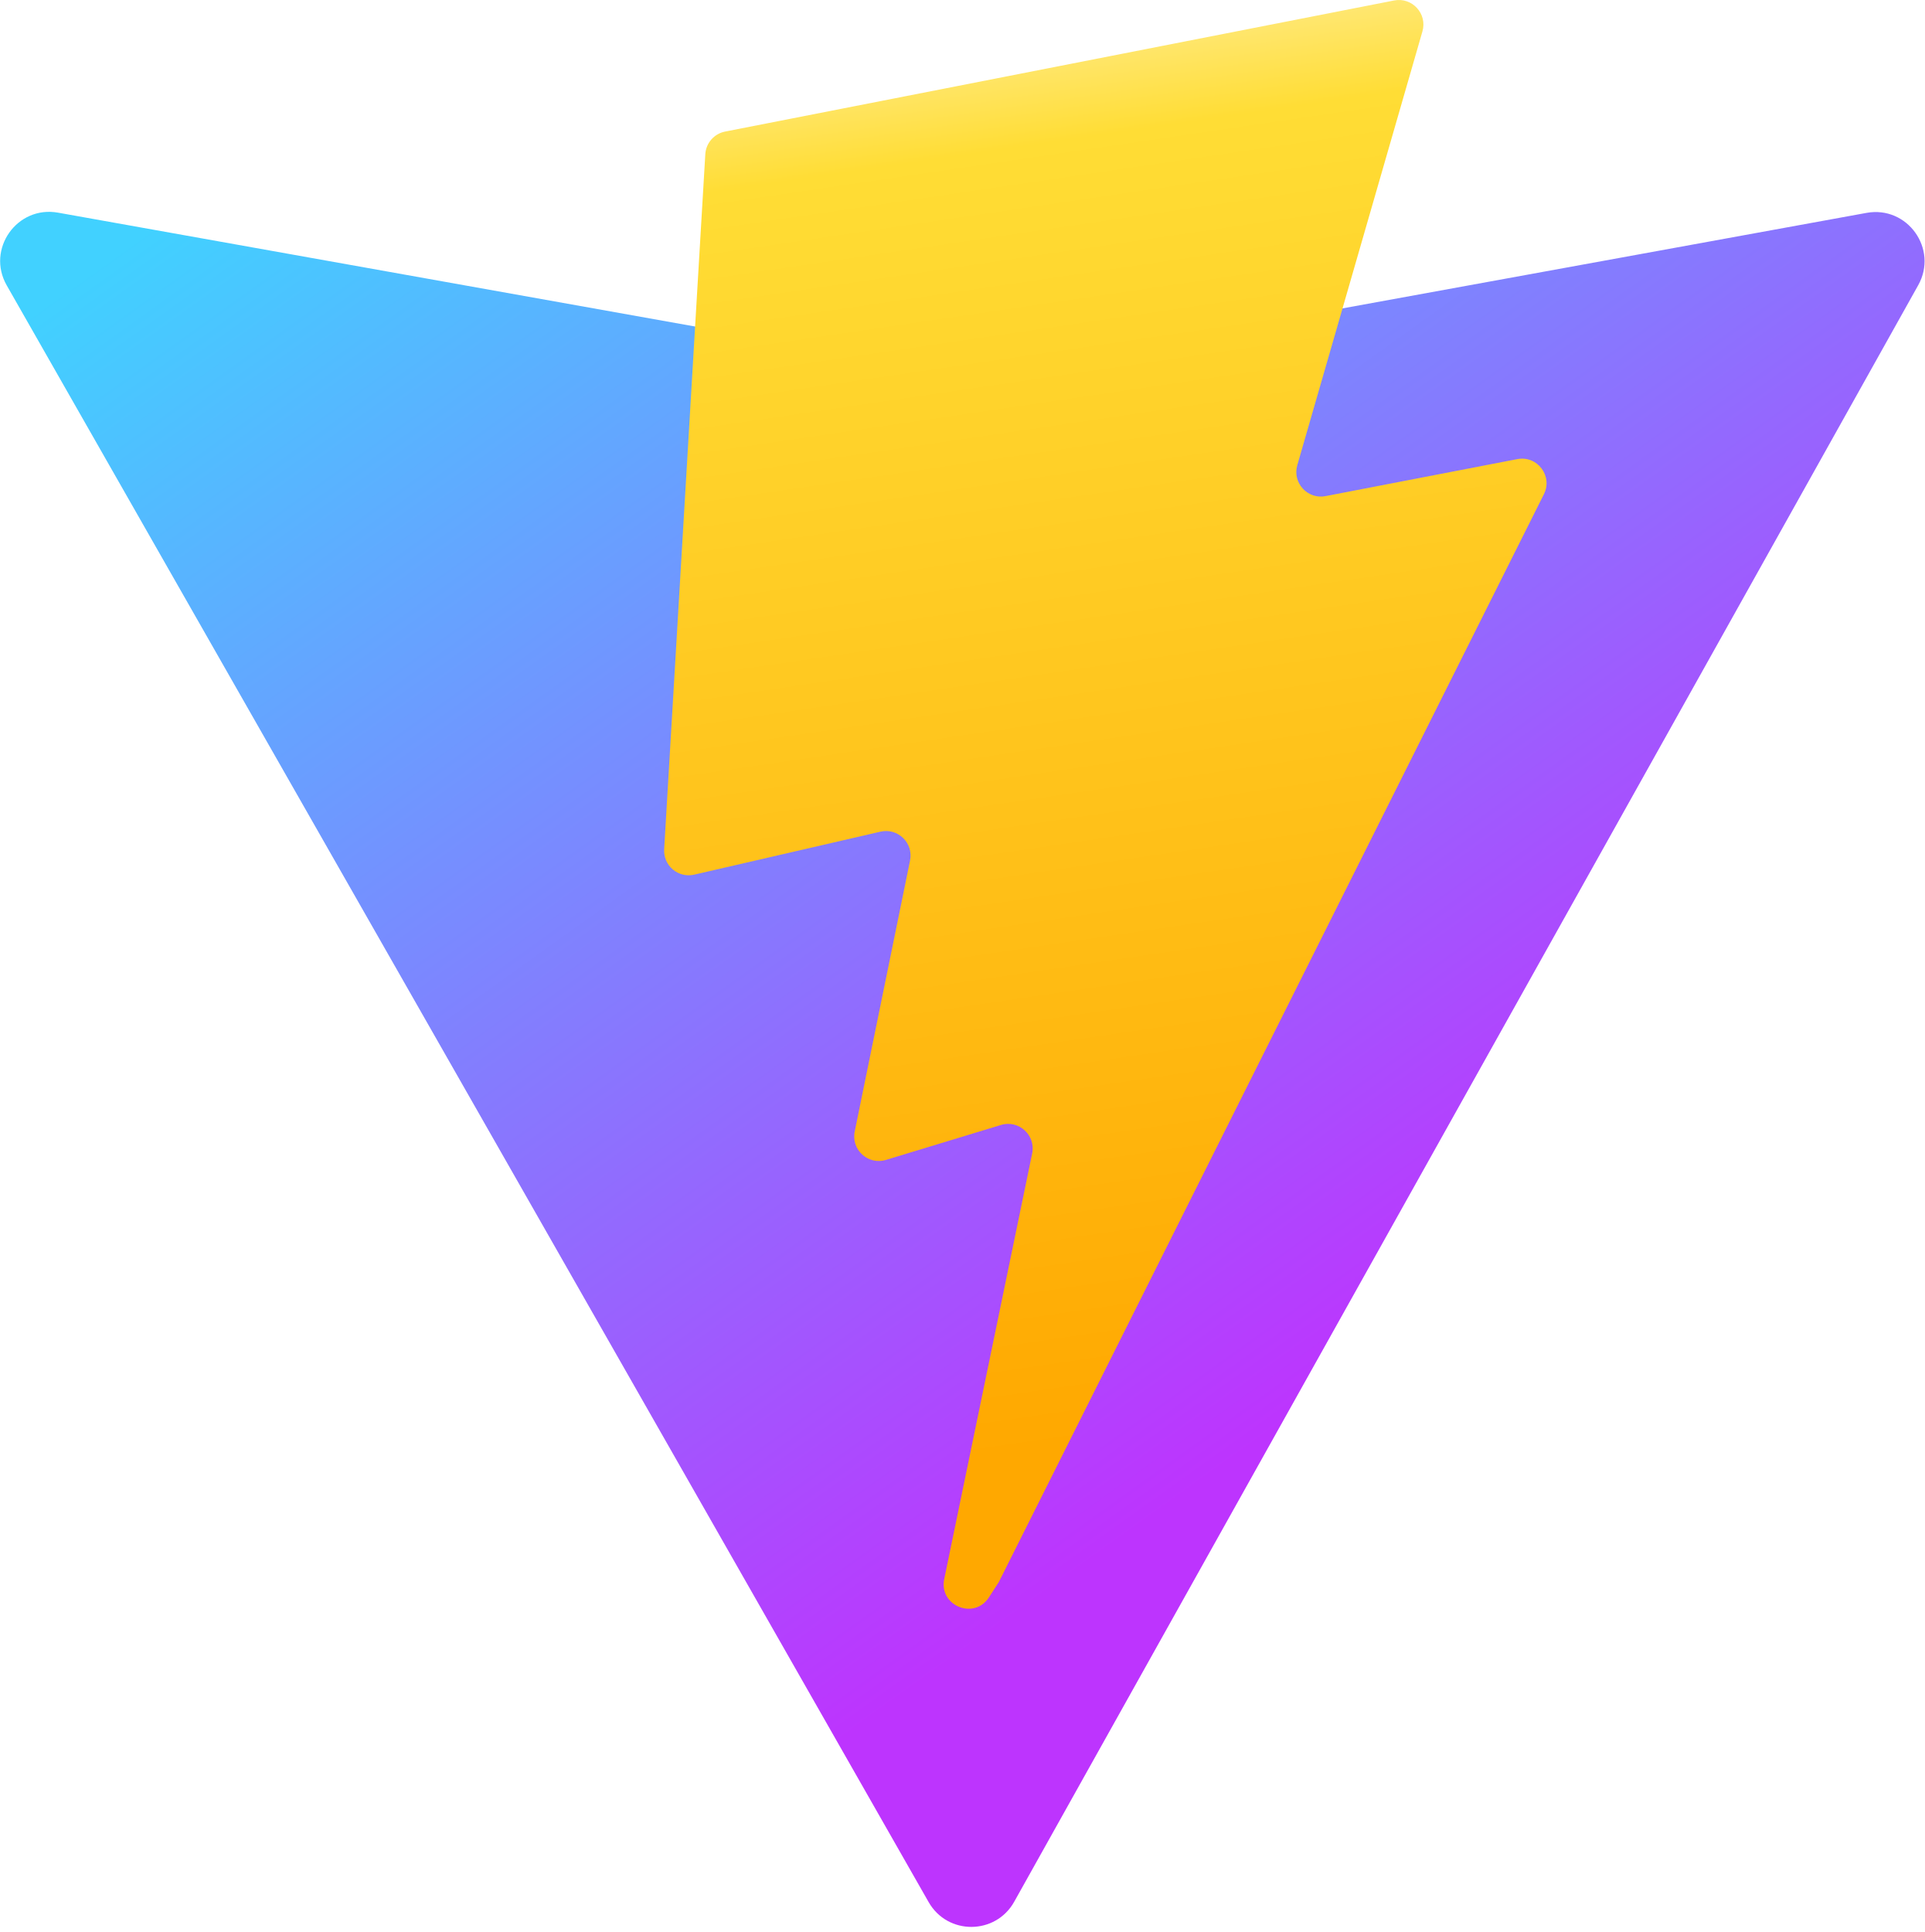
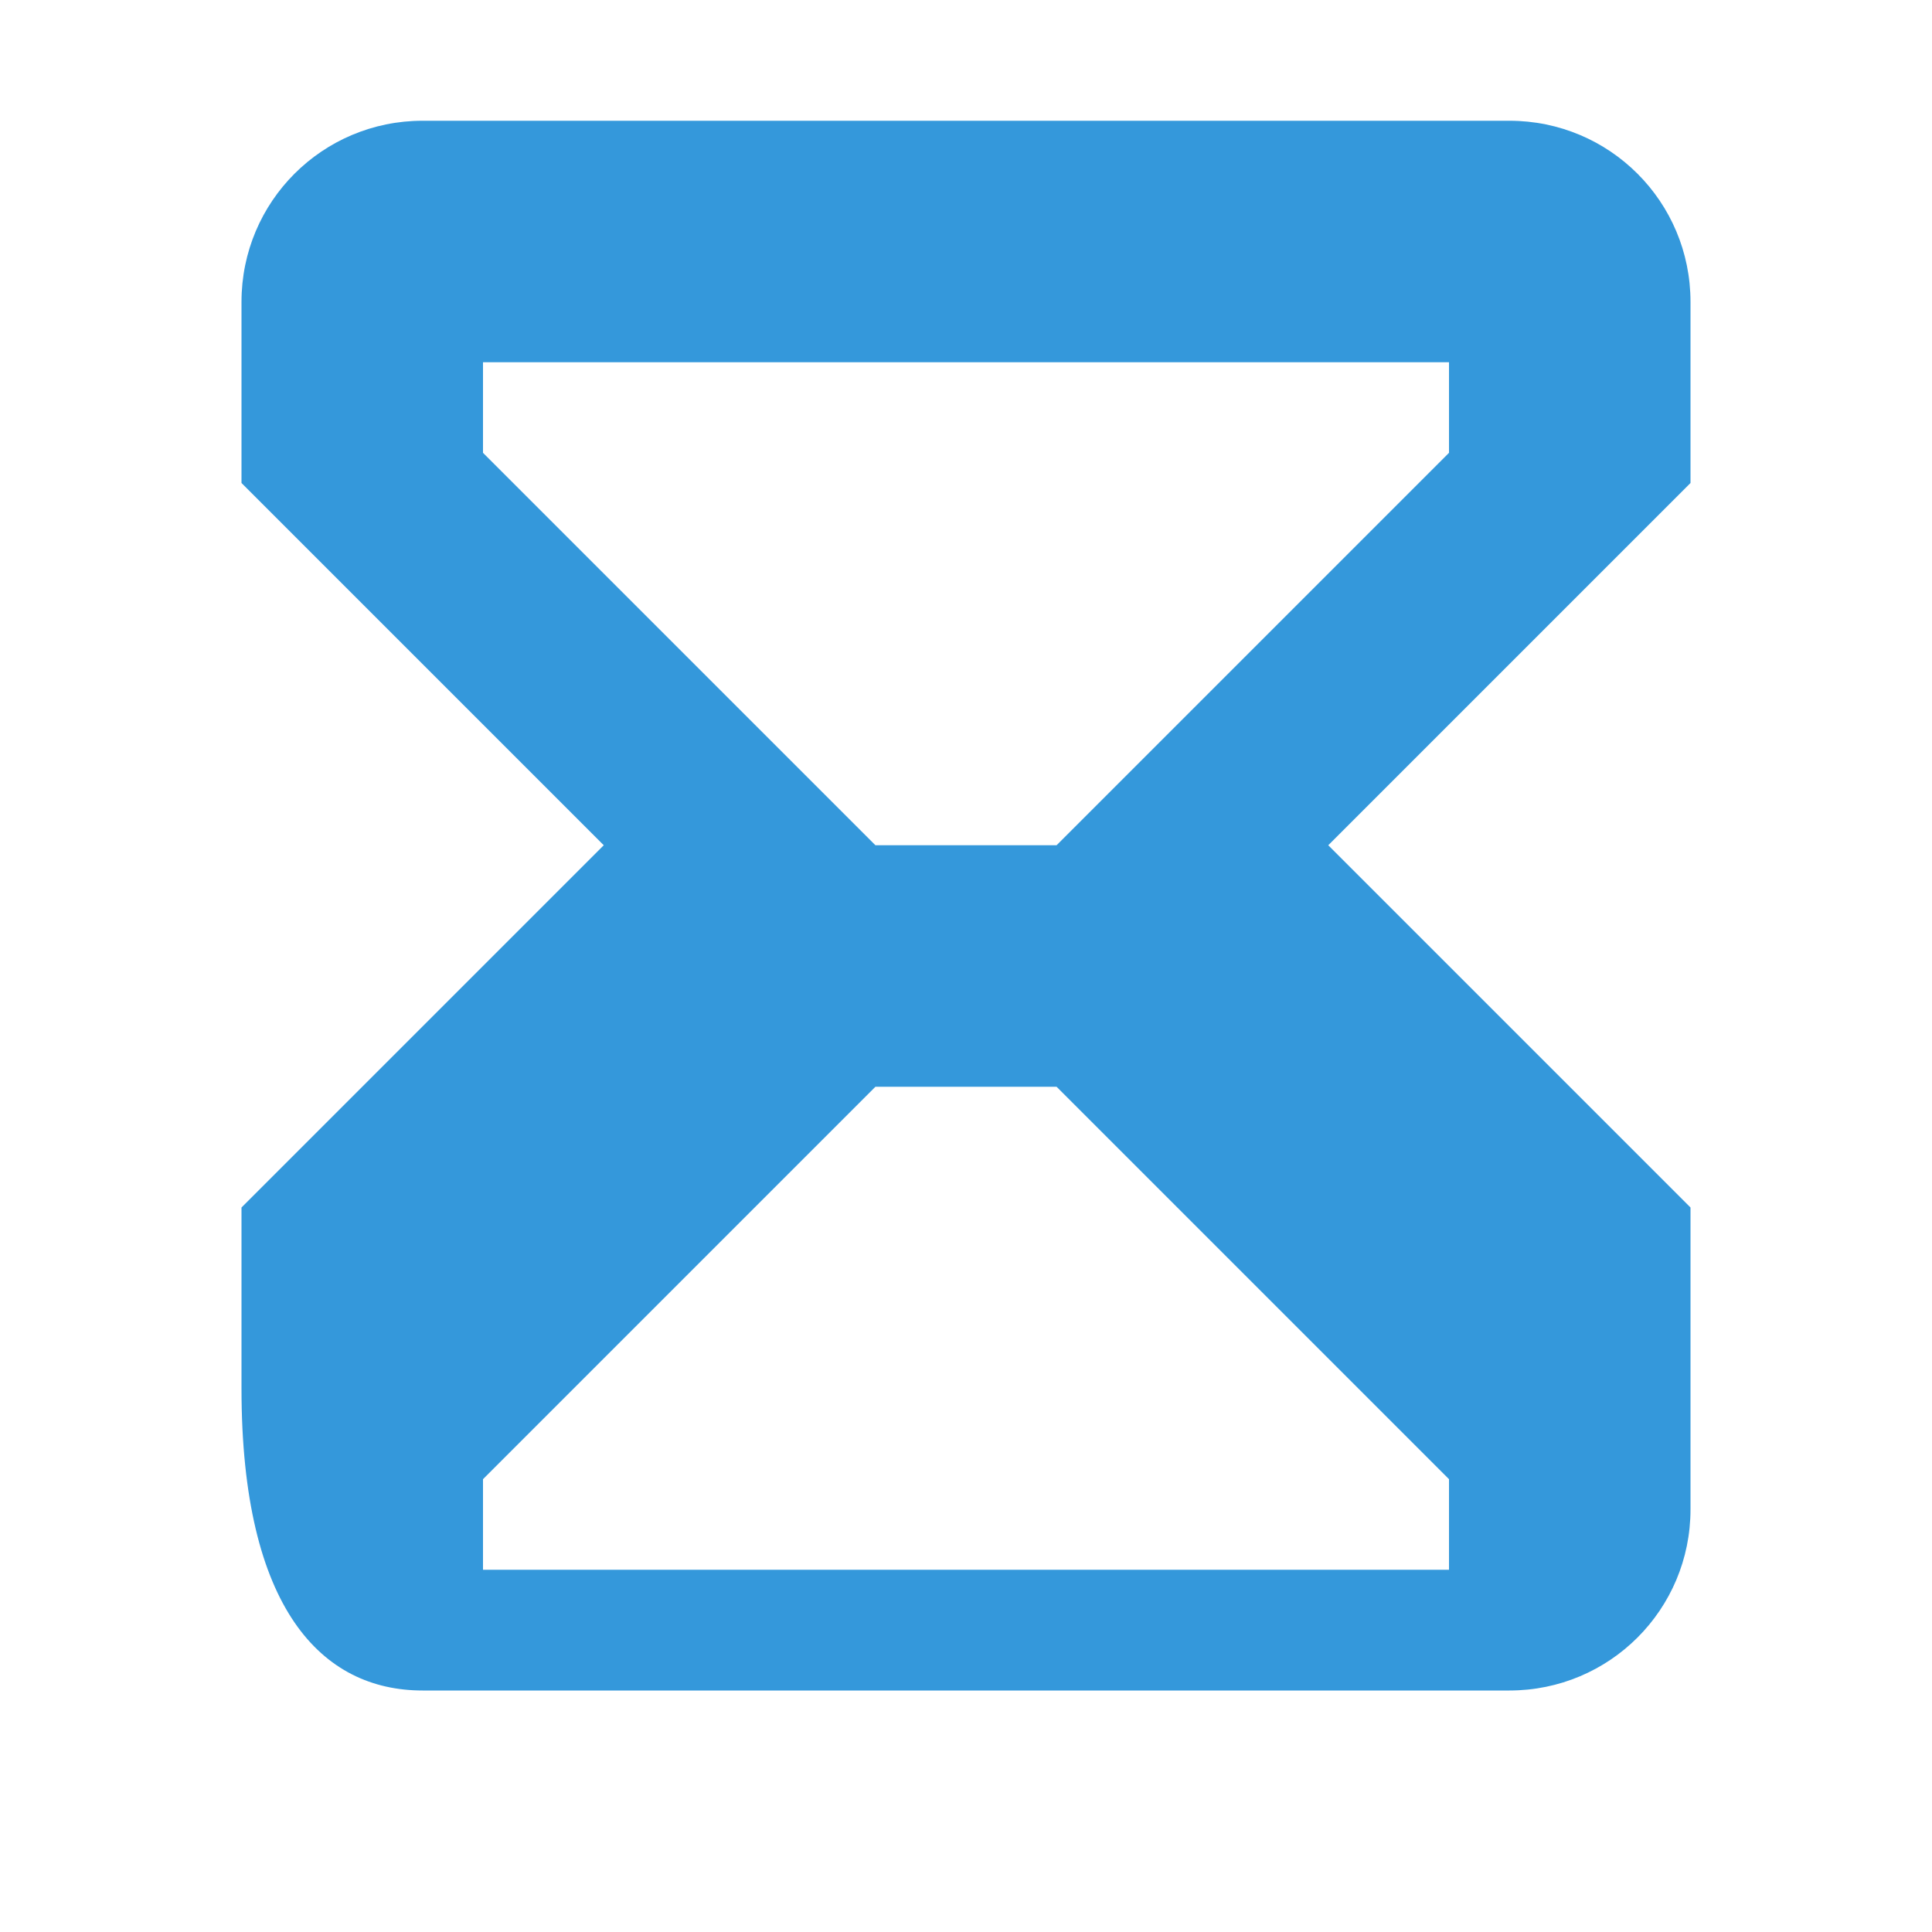
- <svg xmlns="http://www.w3.org/2000/svg" aria-hidden="true" role="img" class="iconify iconify--logos" width="31.88" height="32" preserveAspectRatio="xMidYMid meet" viewBox="0 0 256 257">
-   <defs>
-     <linearGradient id="IconifyId1813088fe1fbc01fb466" x1="-.828%" x2="57.636%" y1="7.652%" y2="78.411%">
-       <stop offset="0%" stop-color="#41D1FF" />
-       <stop offset="100%" stop-color="#BD34FE" />
-     </linearGradient>
-     <linearGradient id="IconifyId1813088fe1fbc01fb467" x1="43.376%" x2="50.316%" y1="2.242%" y2="89.03%">
-       <stop offset="0%" stop-color="#FFEA83" />
-       <stop offset="8.333%" stop-color="#FFDD35" />
-       <stop offset="100%" stop-color="#FFA800" />
-     </linearGradient>
-   </defs>
-   <path fill="url(#IconifyId1813088fe1fbc01fb466)" d="M255.153 37.938L134.897 252.976c-2.483 4.44-8.862 4.466-11.382.048L.875 37.958c-2.746-4.814 1.371-10.646 6.827-9.67l120.385 21.517a6.537 6.537 0 0 0 2.322-.004l117.867-21.483c5.438-.991 9.574 4.796 6.877 9.62Z" />
-   <path fill="url(#IconifyId1813088fe1fbc01fb467)" d="M185.432.063L96.44 17.501a3.268 3.268 0 0 0-2.634 3.014l-5.474 92.456a3.268 3.268 0 0 0 3.997 3.378l24.777-5.718c2.318-.535 4.413 1.507 3.936 3.838l-7.361 36.047c-.495 2.426 1.782 4.5 4.151 3.78l15.304-4.649c2.372-.72 4.652 1.36 4.15 3.788l-11.698 56.621c-.732 3.542 3.979 5.473 5.943 2.437l1.313-2.028l72.516-144.72c1.215-2.423-.88-5.186-3.54-4.672l-25.505 4.922c-2.396.462-4.435-1.77-3.759-4.114l16.646-57.705c.677-2.35-1.37-4.583-3.769-4.113Z" />
+ <svg xmlns="http://www.w3.org/2000/svg" viewBox="0 0 16 16" fill="#3498db">
+   <path d="M12.5 1H3.5C2.67 1 2 1.67 2 2.5V4l3 3-3 3v1.5C2 13.33 2.67 14 3.5 14h9c.83 0 1.5-.67 1.5-1.5V10l-3-3 3-3V2.5C14 1.67 13.33 1 12.5 1zM4 3h8v.75L8.75 7h-1.5L4 3.75V3zm8 10H4v-.75l3.25-3.25h1.5L12 12.25V13z" />
</svg>
